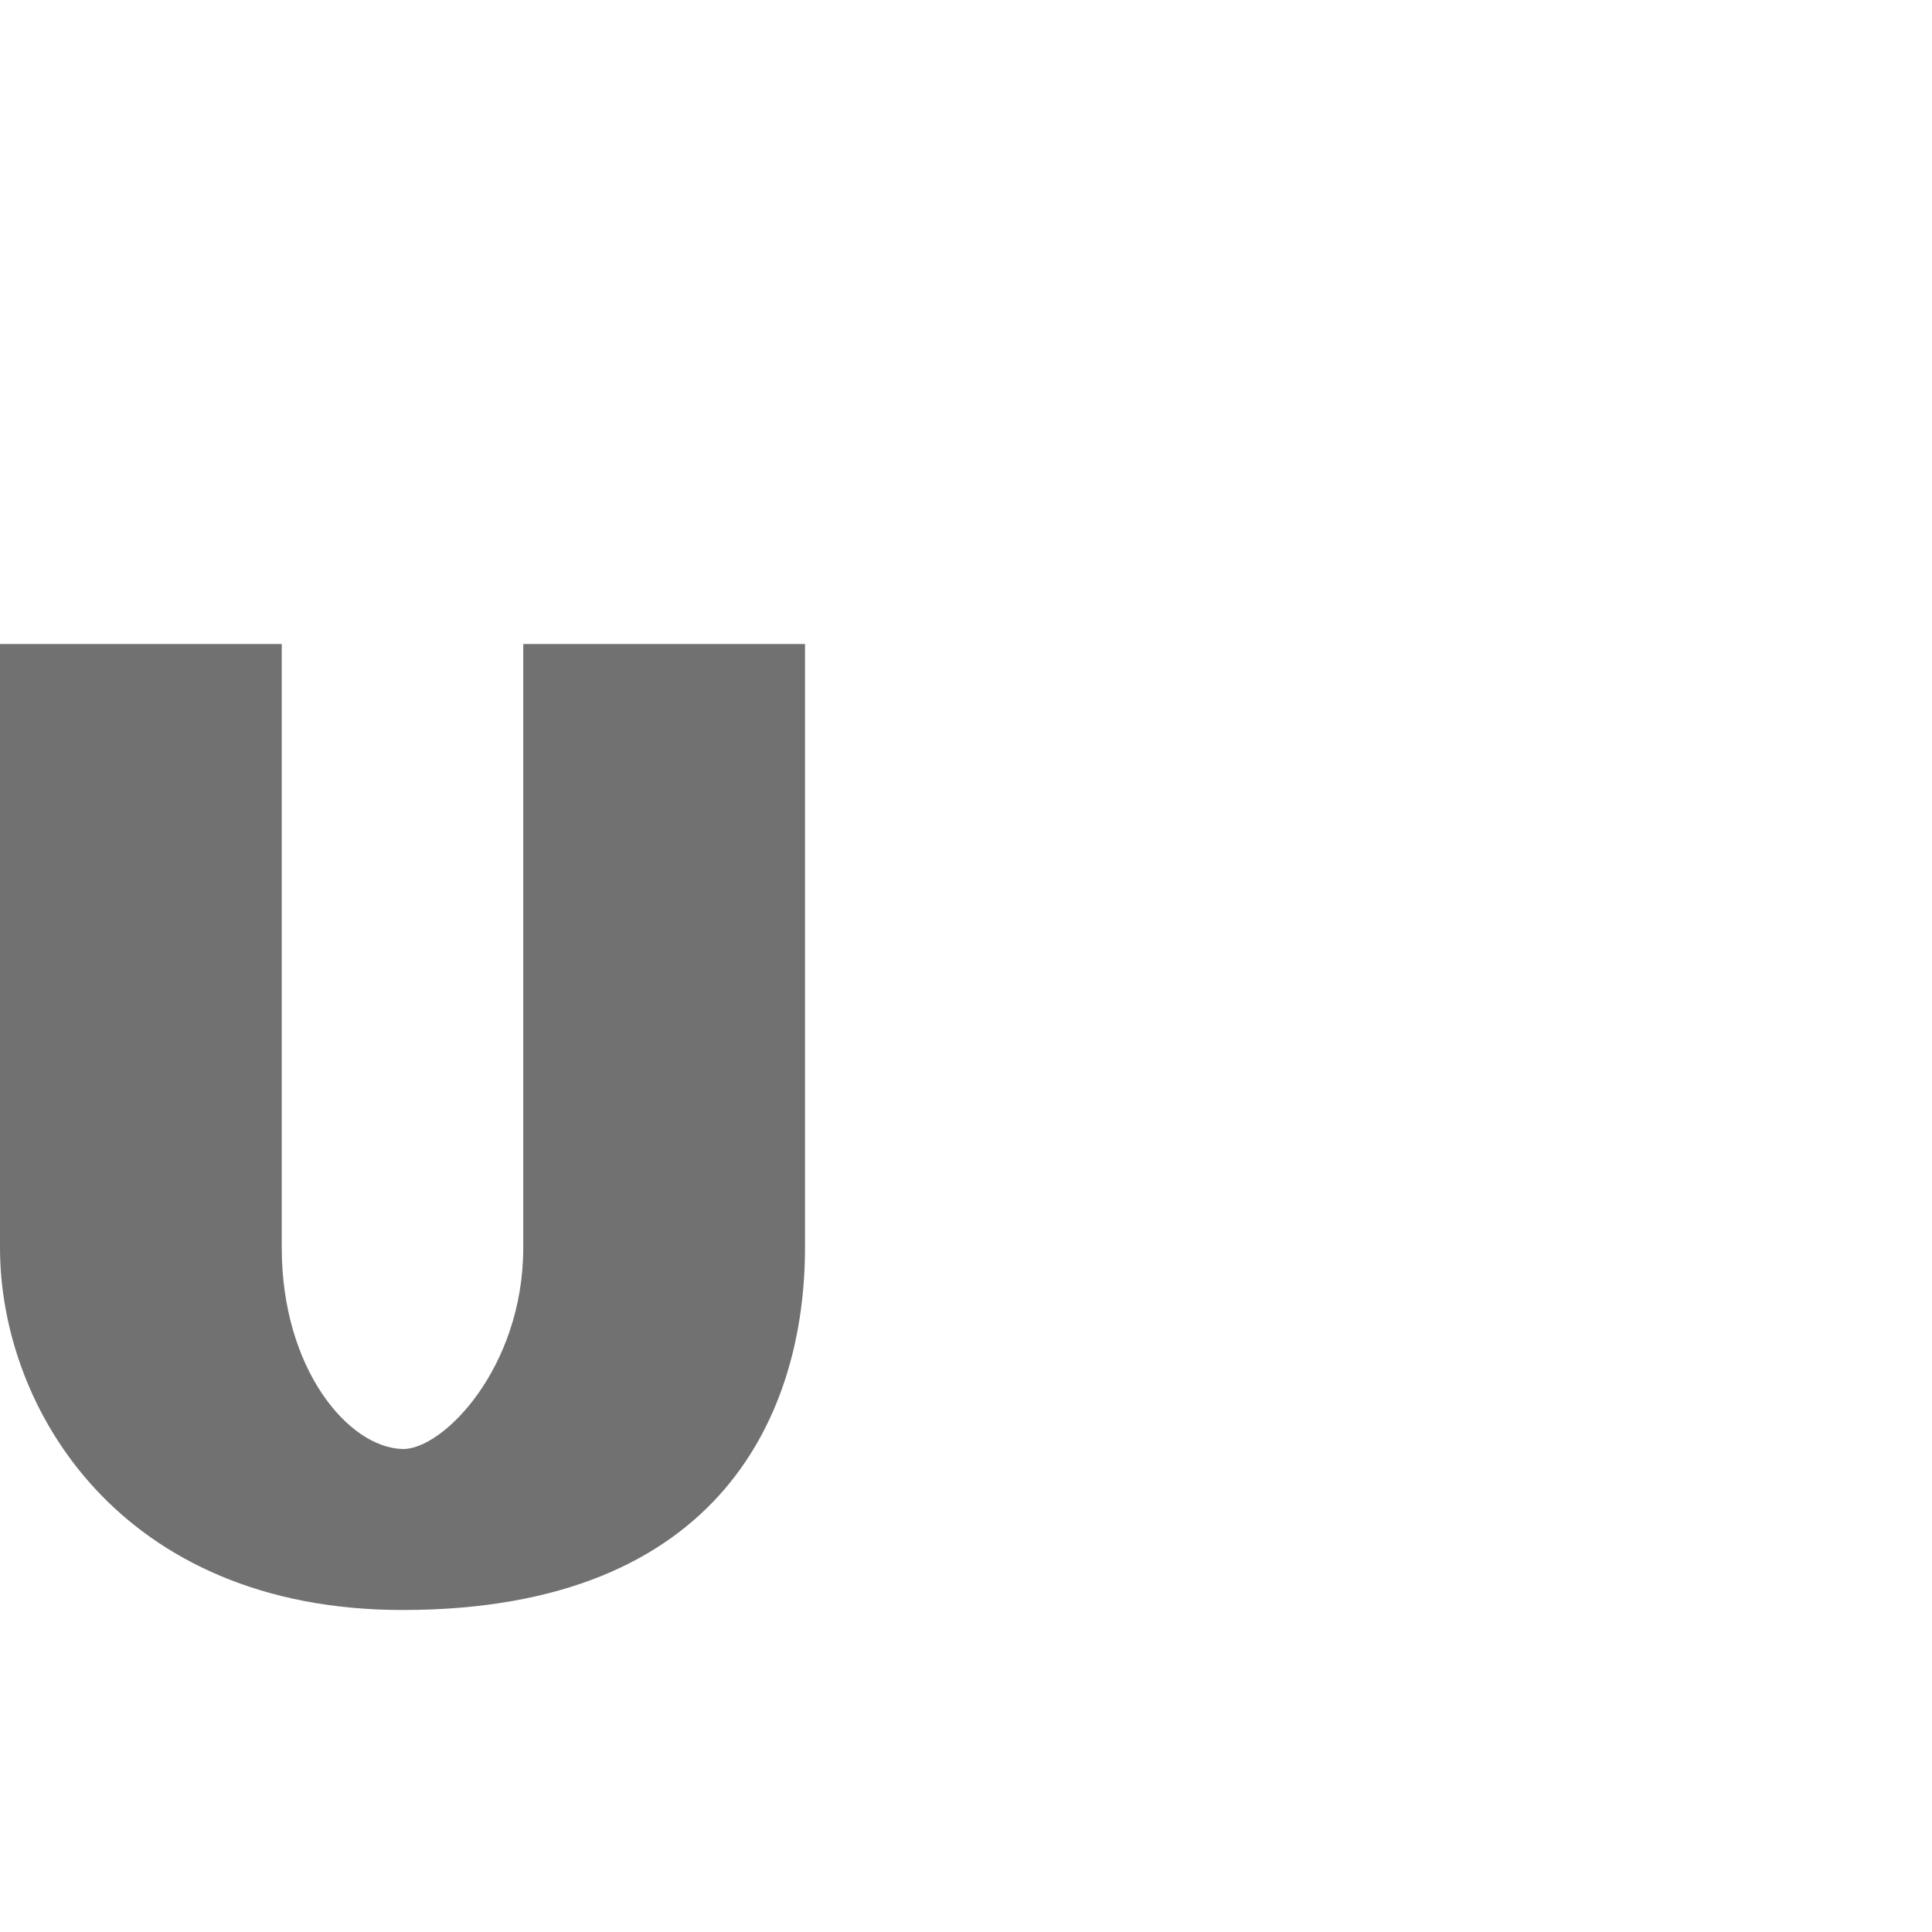
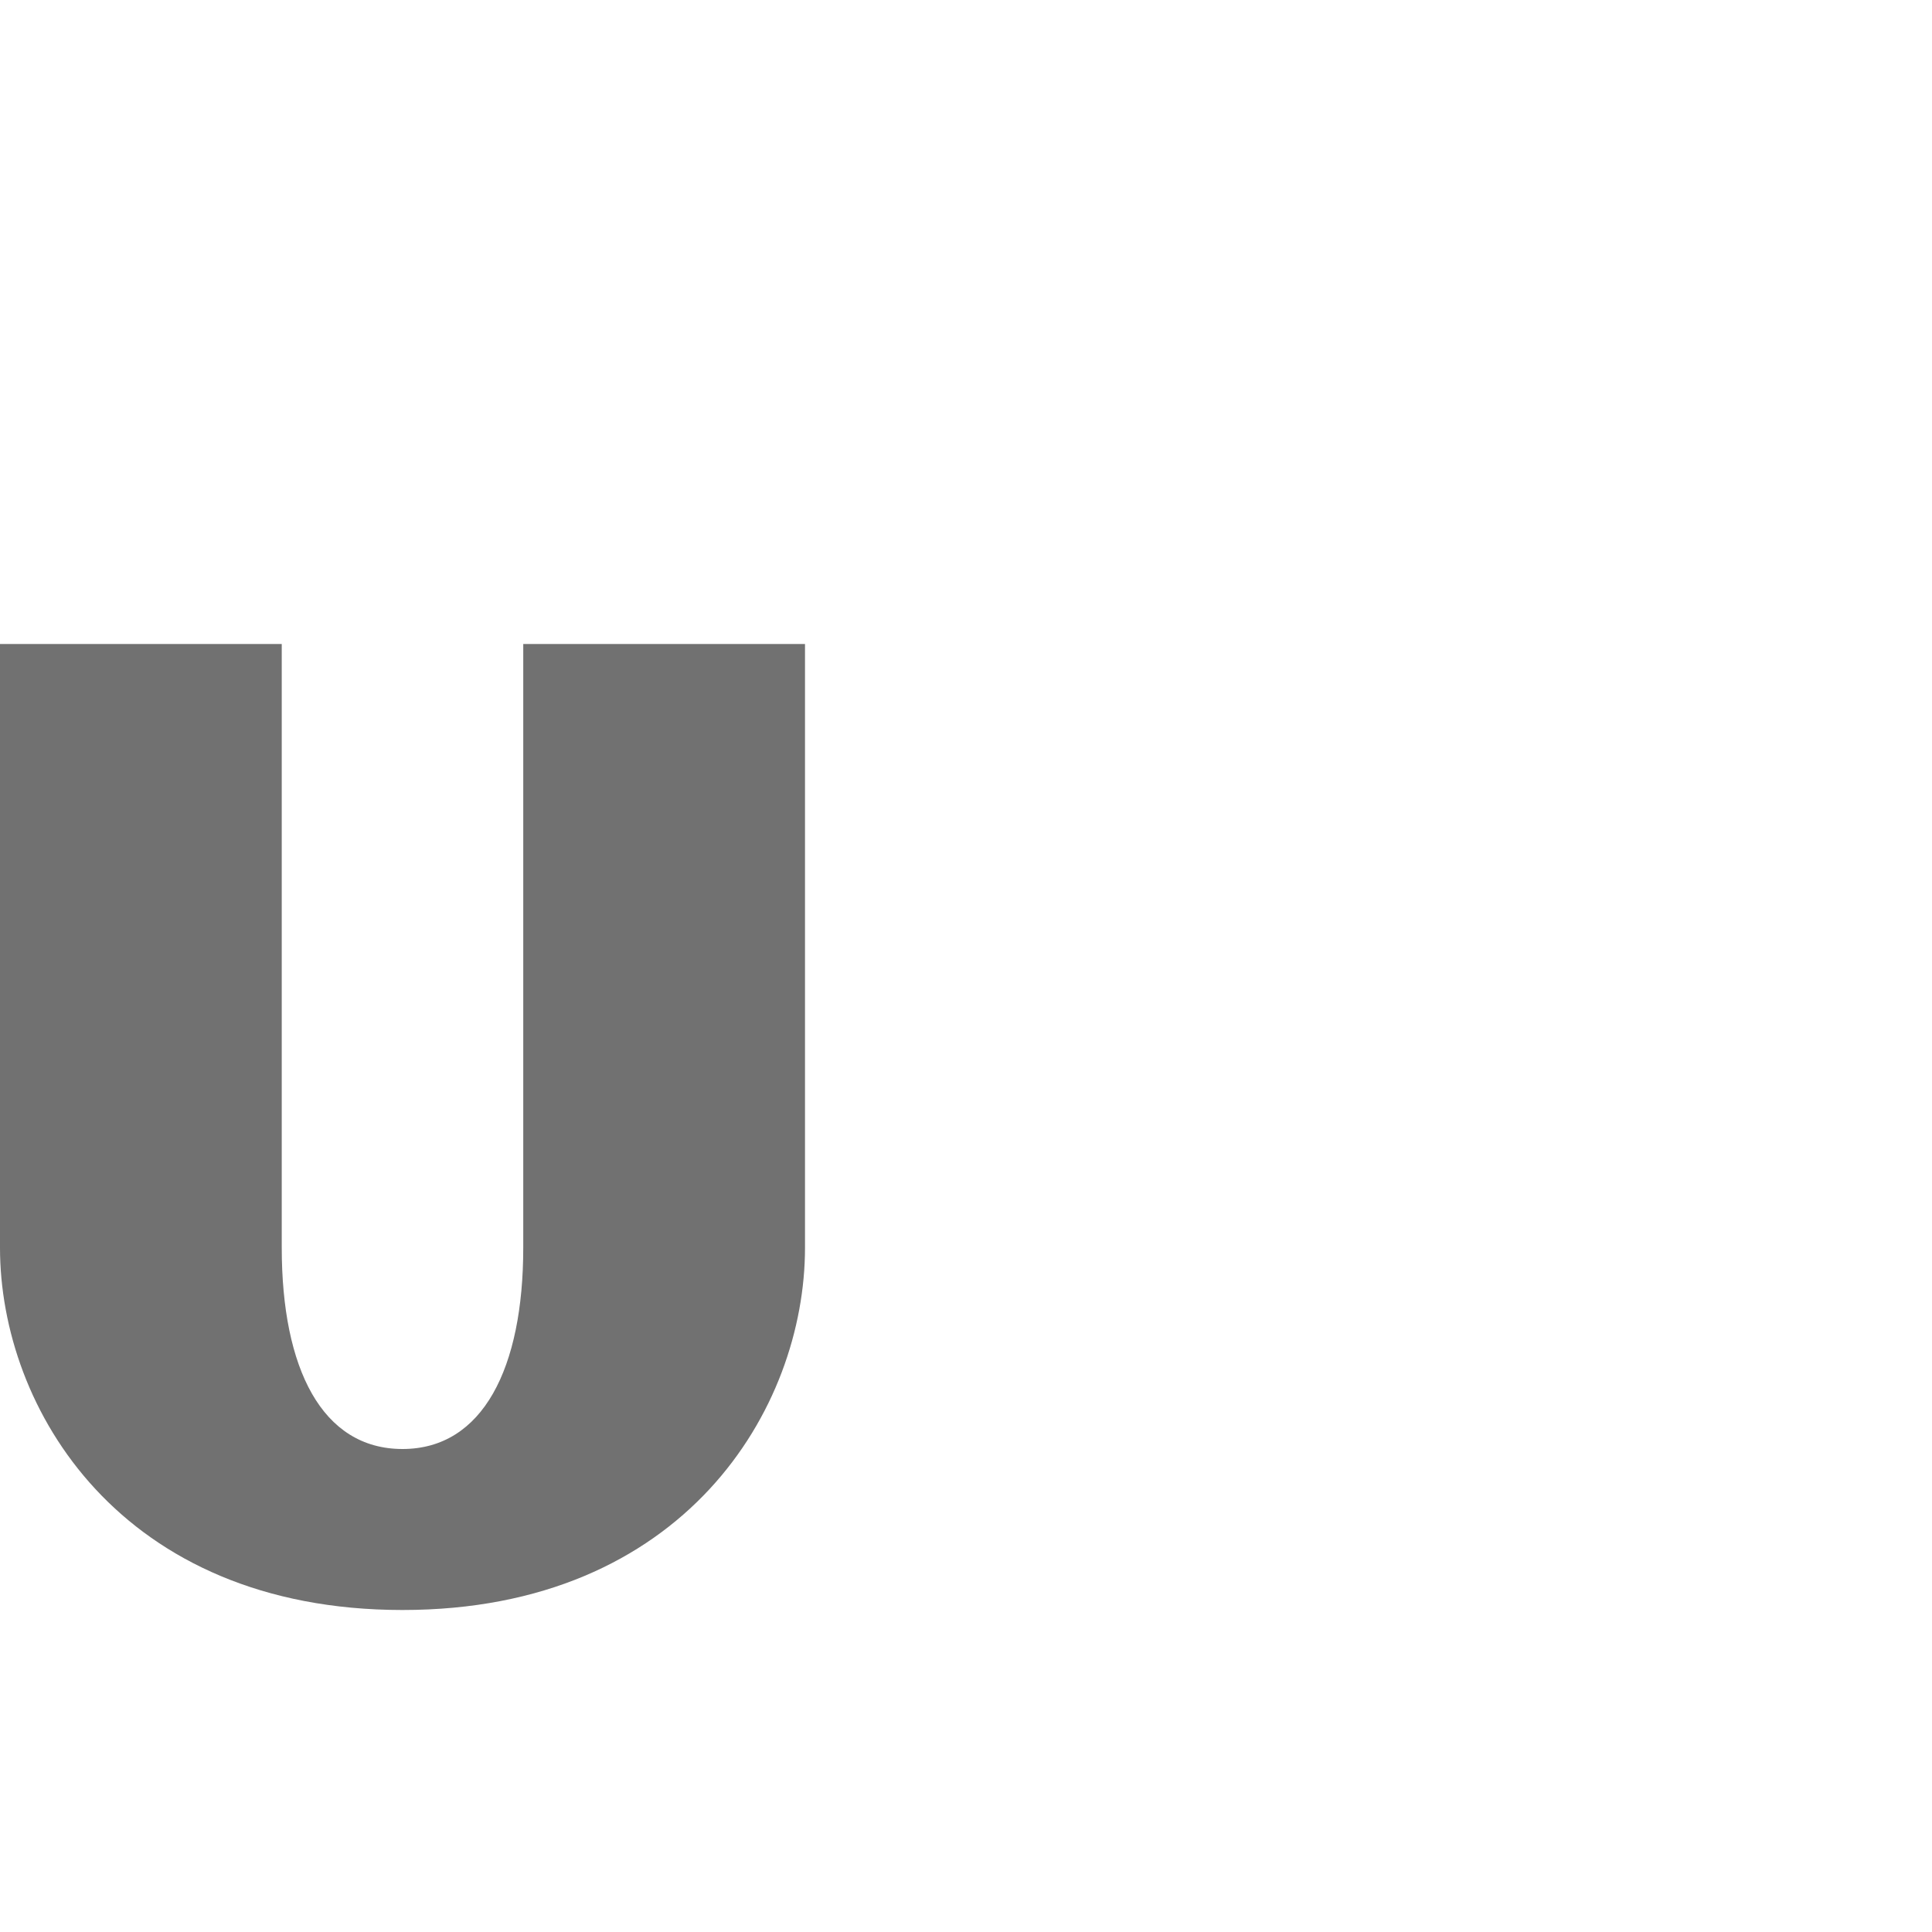
<svg xmlns="http://www.w3.org/2000/svg" width="1200" height="1200" viewBox="0 0 1200 1200" version="1.1" id="svg1">
  <defs id="defs1" />
  <g id="layer1">
-     <path id="path2" style="fill:#000000;fill-opacity:0.555;fill-rule:evenodd;stroke-width:1" d="m 325,400 v 375 c 0,74.614 -50.009,125.665 -75,125 -33.808,-0.9 -75,-50 -75,-125 V 400 H 0 v 375 c 0,100 75,225 250,225 200,0 250,-125 250,-225 V 400 Z" />
+     <path id="path2" style="fill:#000000;fill-opacity:0.555;fill-rule:evenodd;stroke-width:1" d="m 325,400 v 375 c 0,74.614 -25,125 -75,125 -50,0 -75,-50 -75,-125 V 400 H 0 v 375 c 0,100 75,225 250,225 175,0 250,-125 250,-225 V 400 Z" />
  </g>
</svg>
